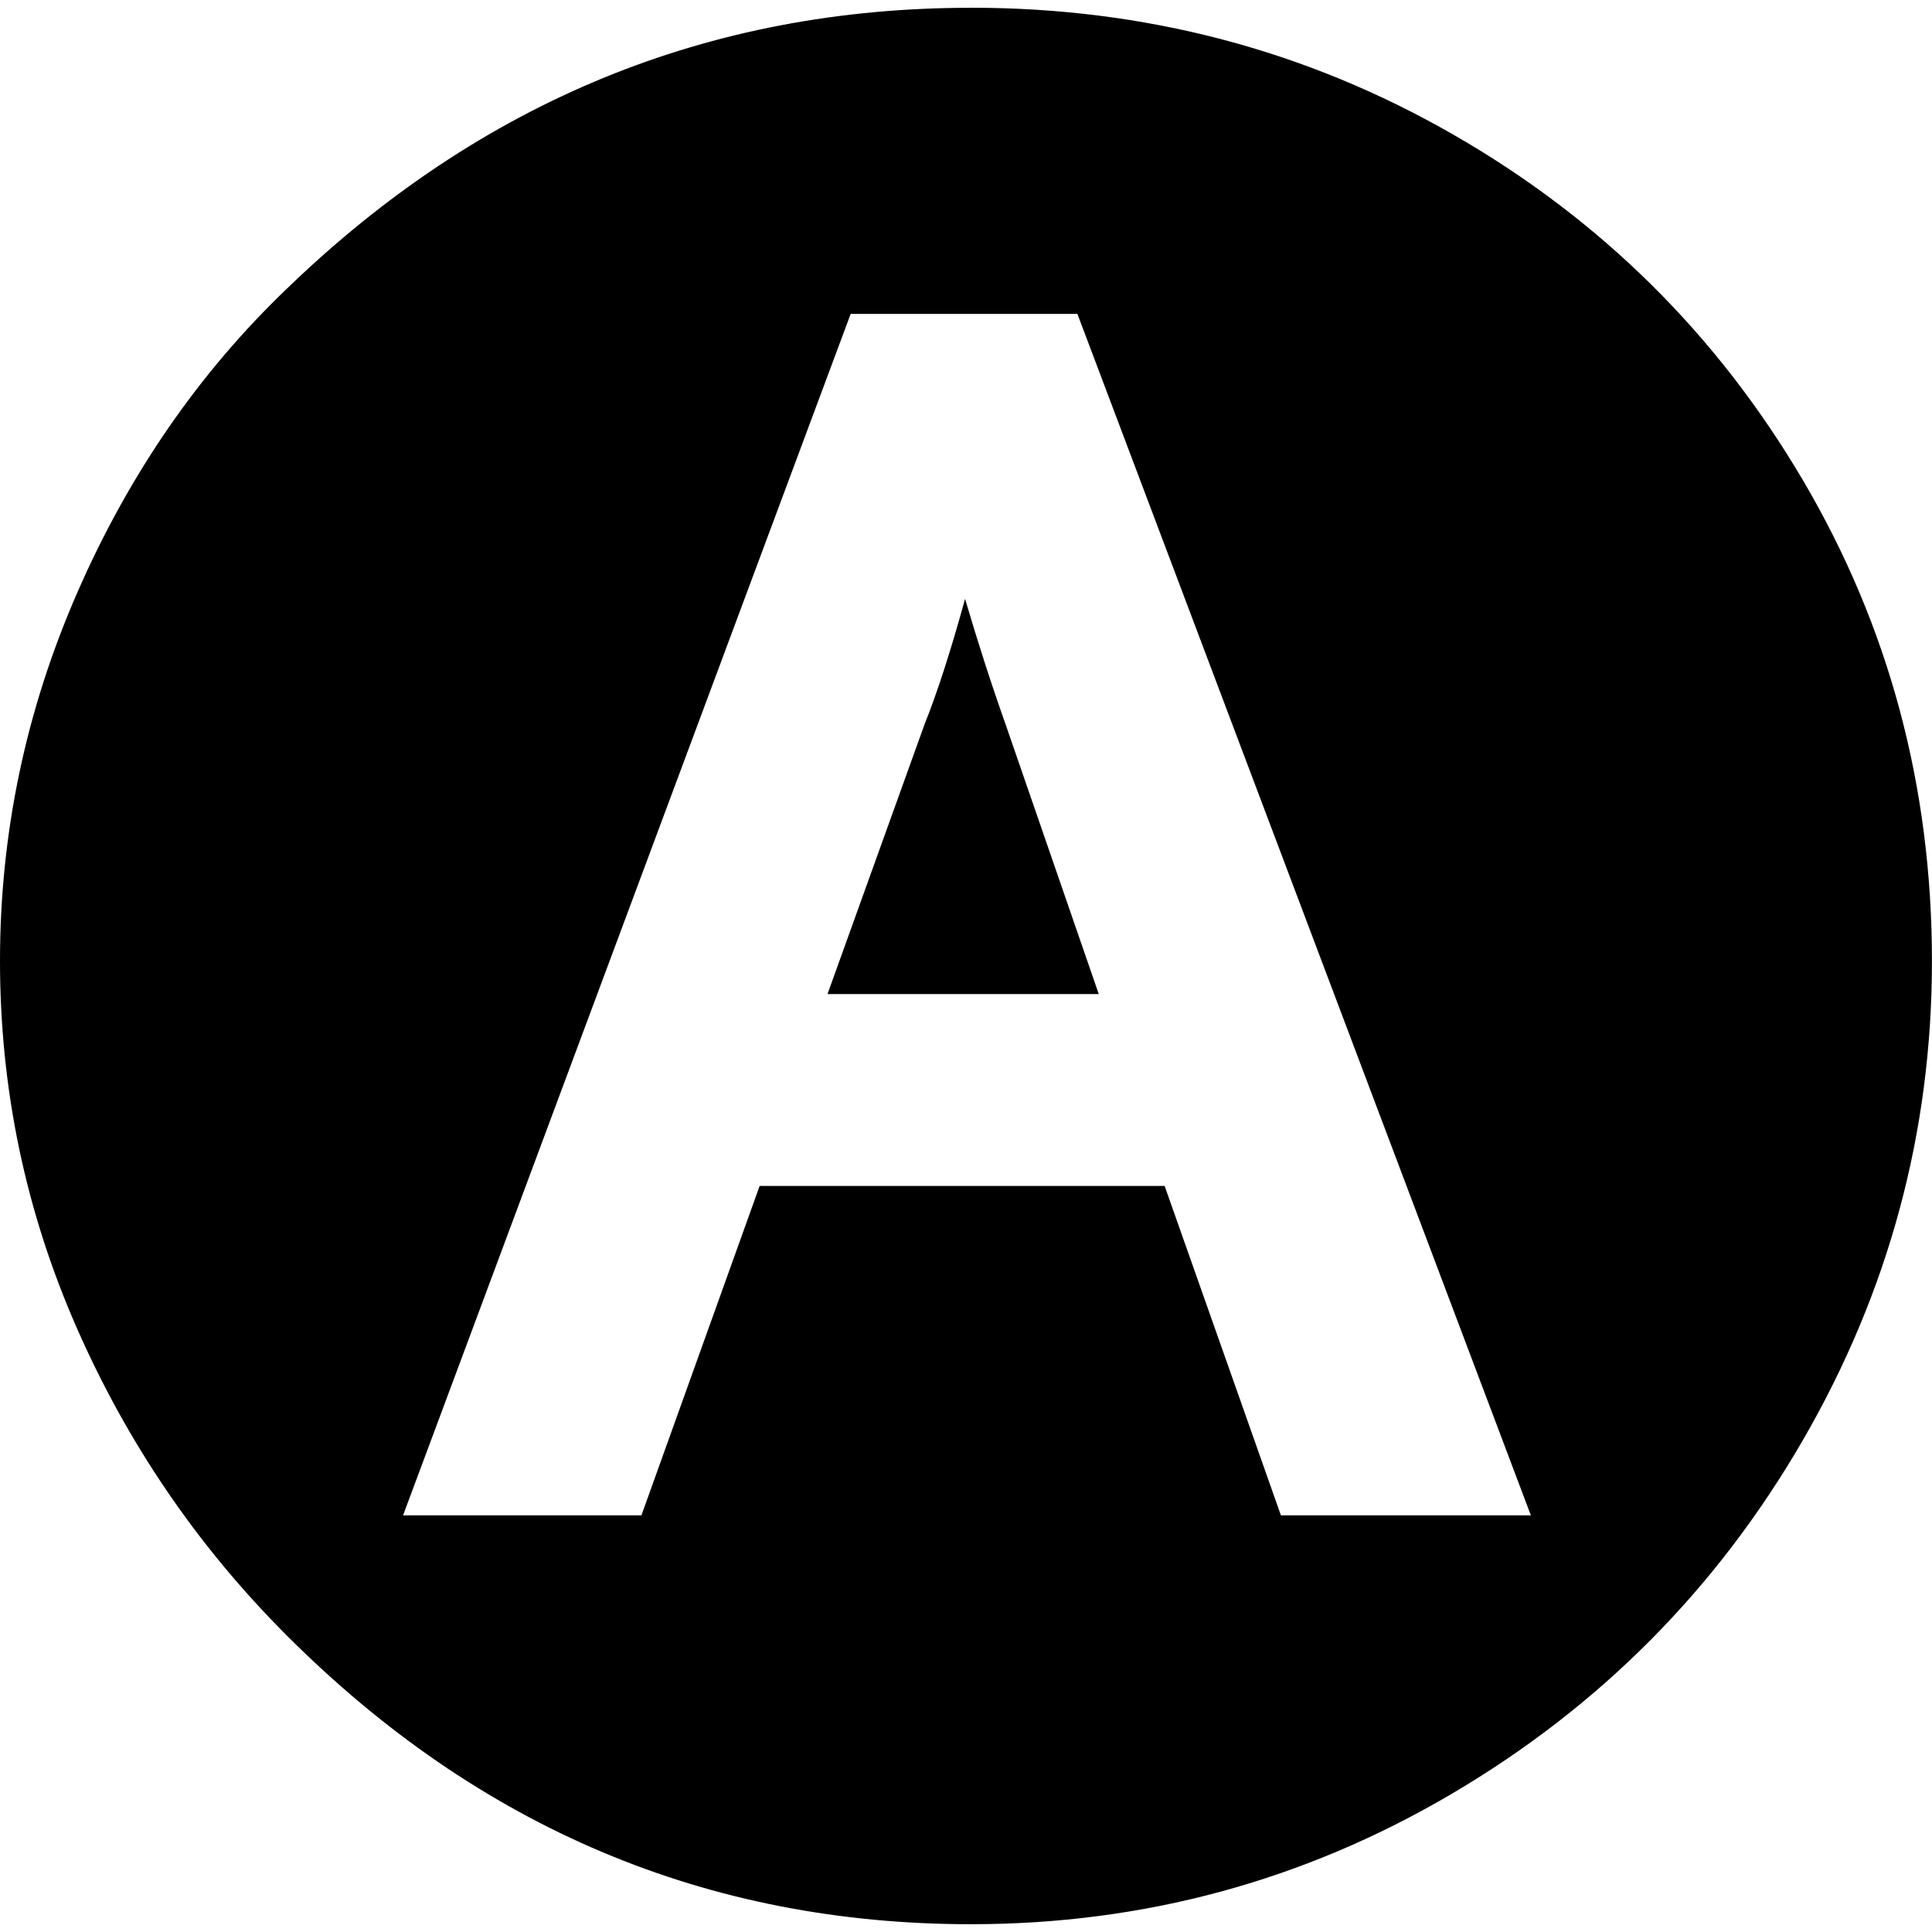
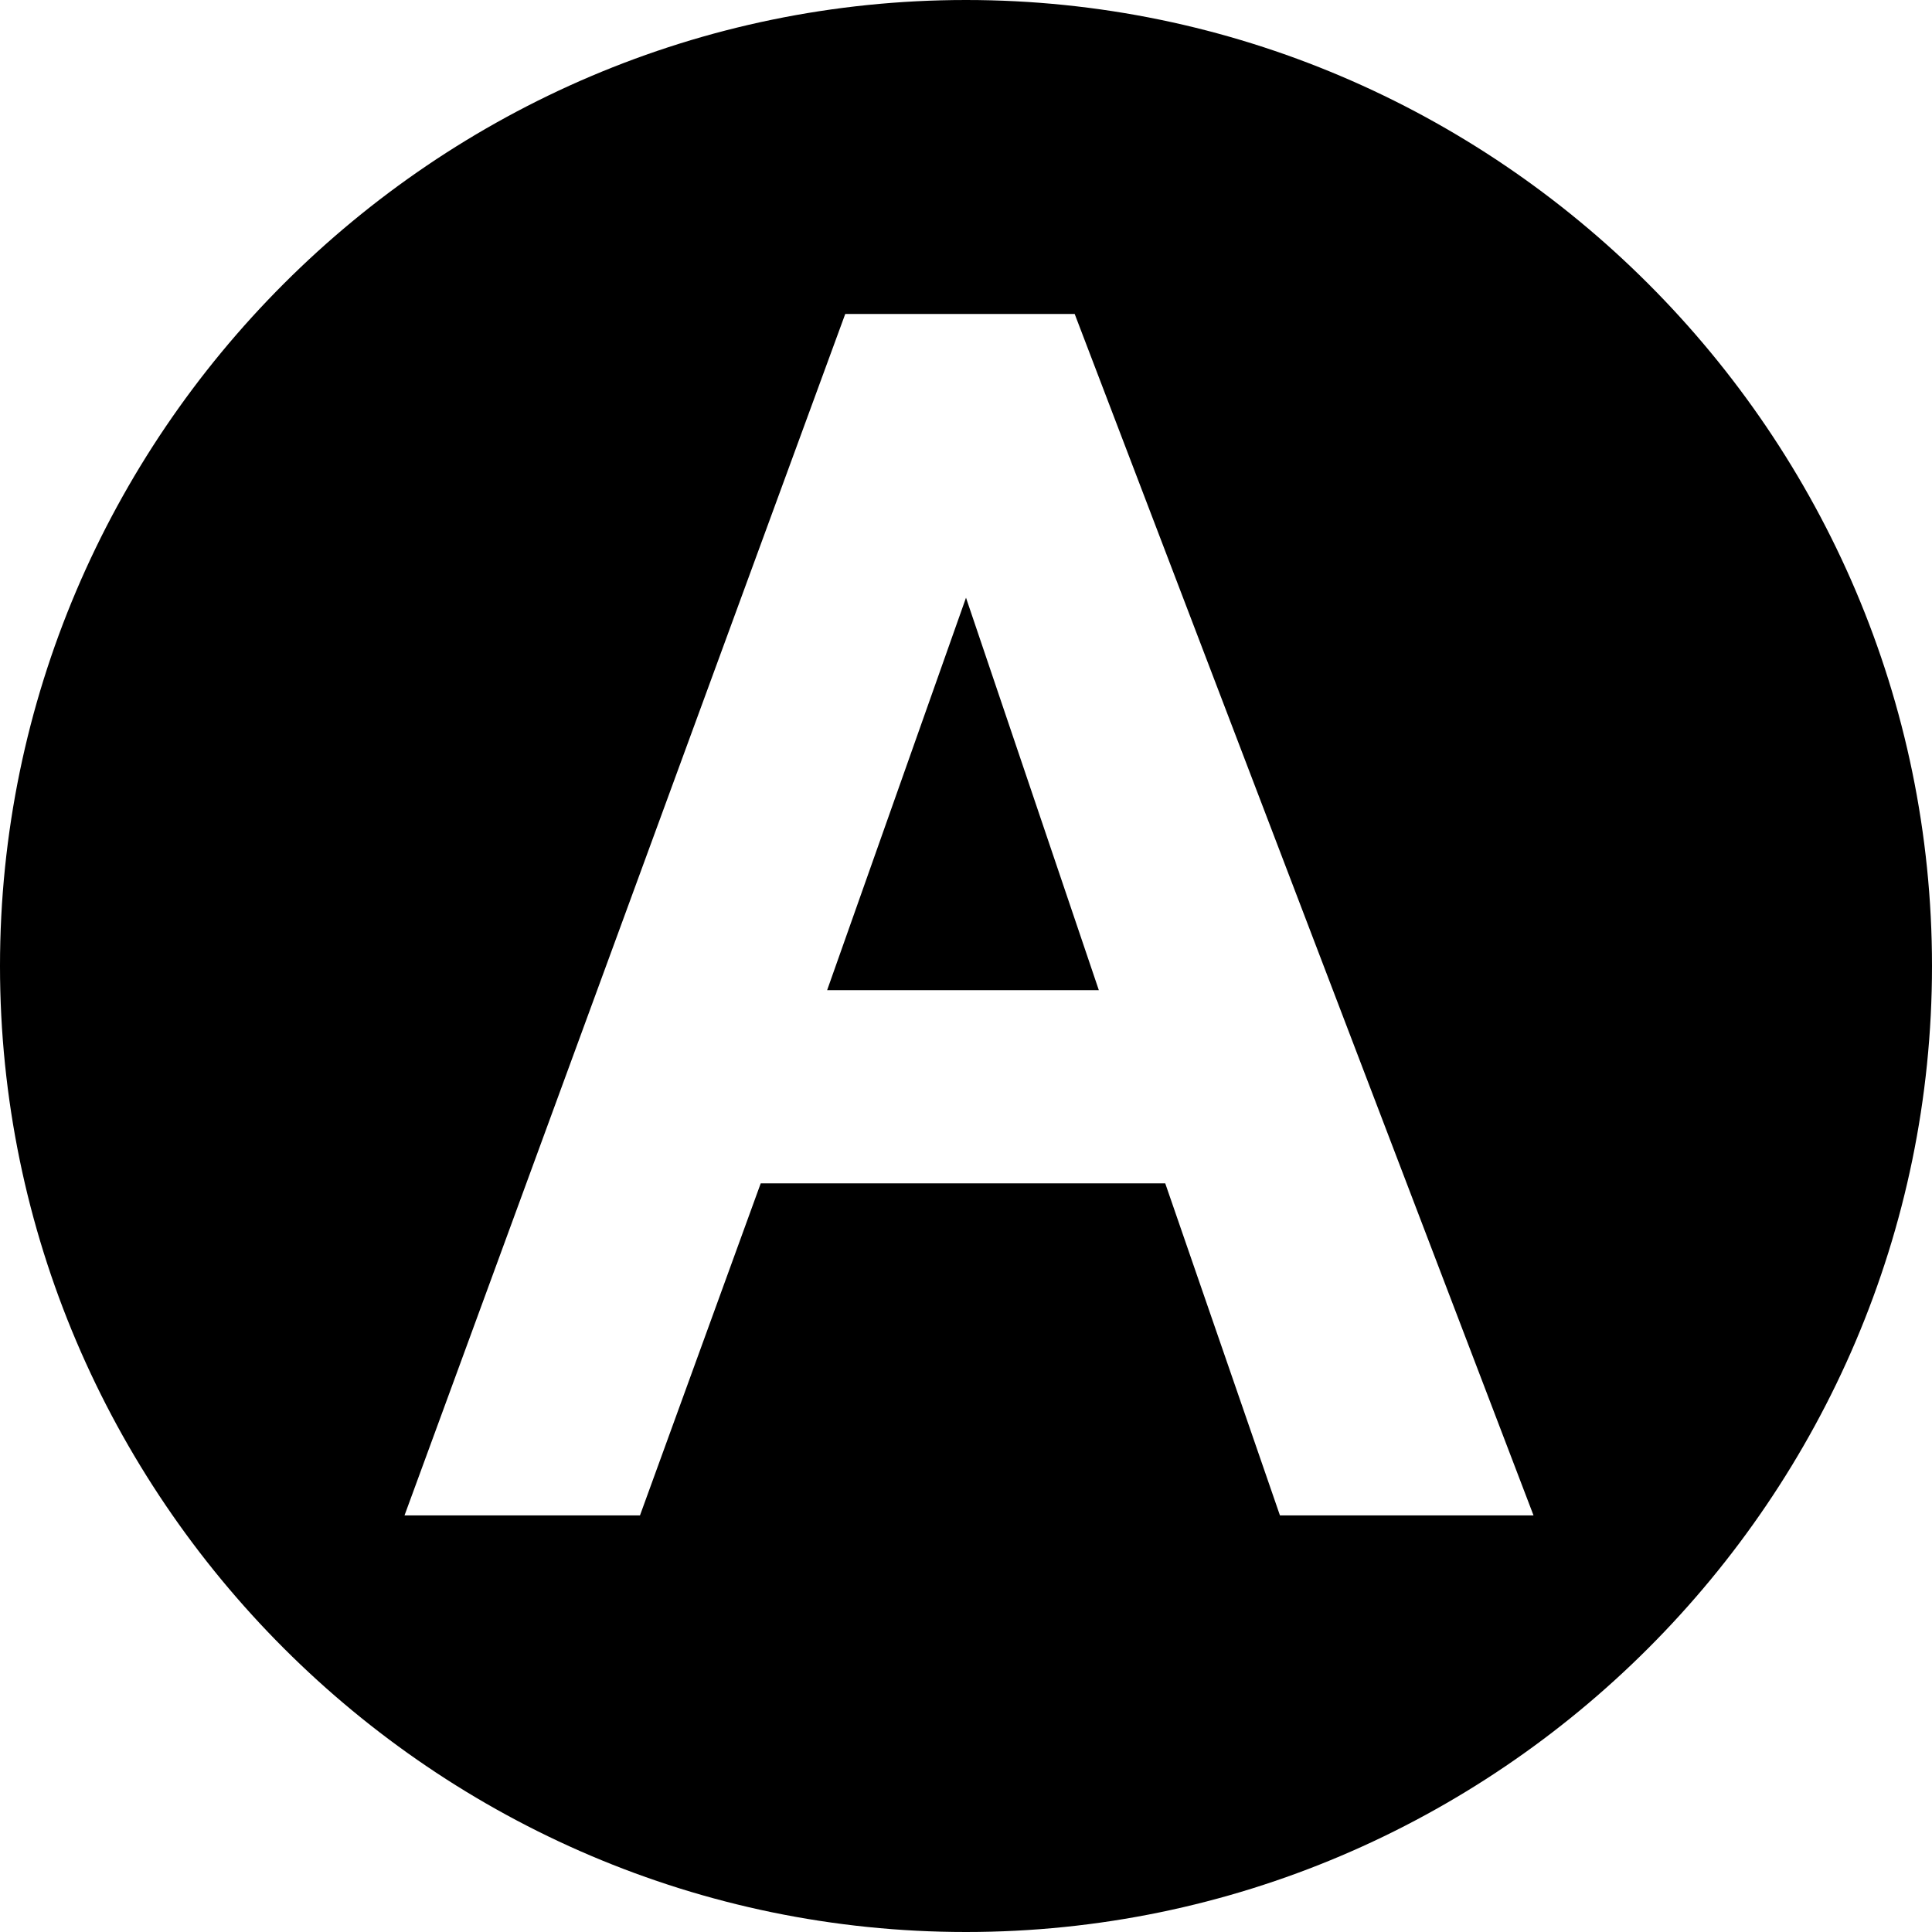
- <svg xmlns="http://www.w3.org/2000/svg" version="1.1" width="32" height="32" viewBox="0 0 32 32">
-   <path d="M15.984 9.918q0.321 1.091 0.674 2.086l1.541 4.461h-4.493l1.605-4.461q0.321-0.802 0.674-2.086zM16.080 0.128q4.333 0 7.992 2.102t5.793 5.729 2.134 7.96q0 4.237-2.134 7.928t-5.809 5.858-7.976 2.166q-6.548 0-11.33-4.782-2.215-2.215-3.482-5.103t-1.268-6.066 1.284-6.114 3.466-5.023q4.814-4.654 11.33-4.654zM21.216 25.099h4.14l-7.511-19.9h-3.755l-7.414 19.9h3.948l1.958-5.456h6.708z" />
+ <svg xmlns="http://www.w3.org/2000/svg" version="1.1" id="Layer_1" x="0px" y="0px" width="32px" height="32px" viewBox="0 0 32 32" style="enable-background:new 0 0 32 32;" xml:space="preserve">
+   <path d="M16,9.9l2.2,6.5h-4.5L16,9.9z M32,16c0,8.8-7.2,16-16,16S0,24.8,0,16S7.2,0,16,0S32,7.2,32,16z M25.4,25.1L17.8,5.2h-3.8  L6.7,25.1h3.9l2-5.5h6.7l1.9,5.5H25.4z" />
</svg>
